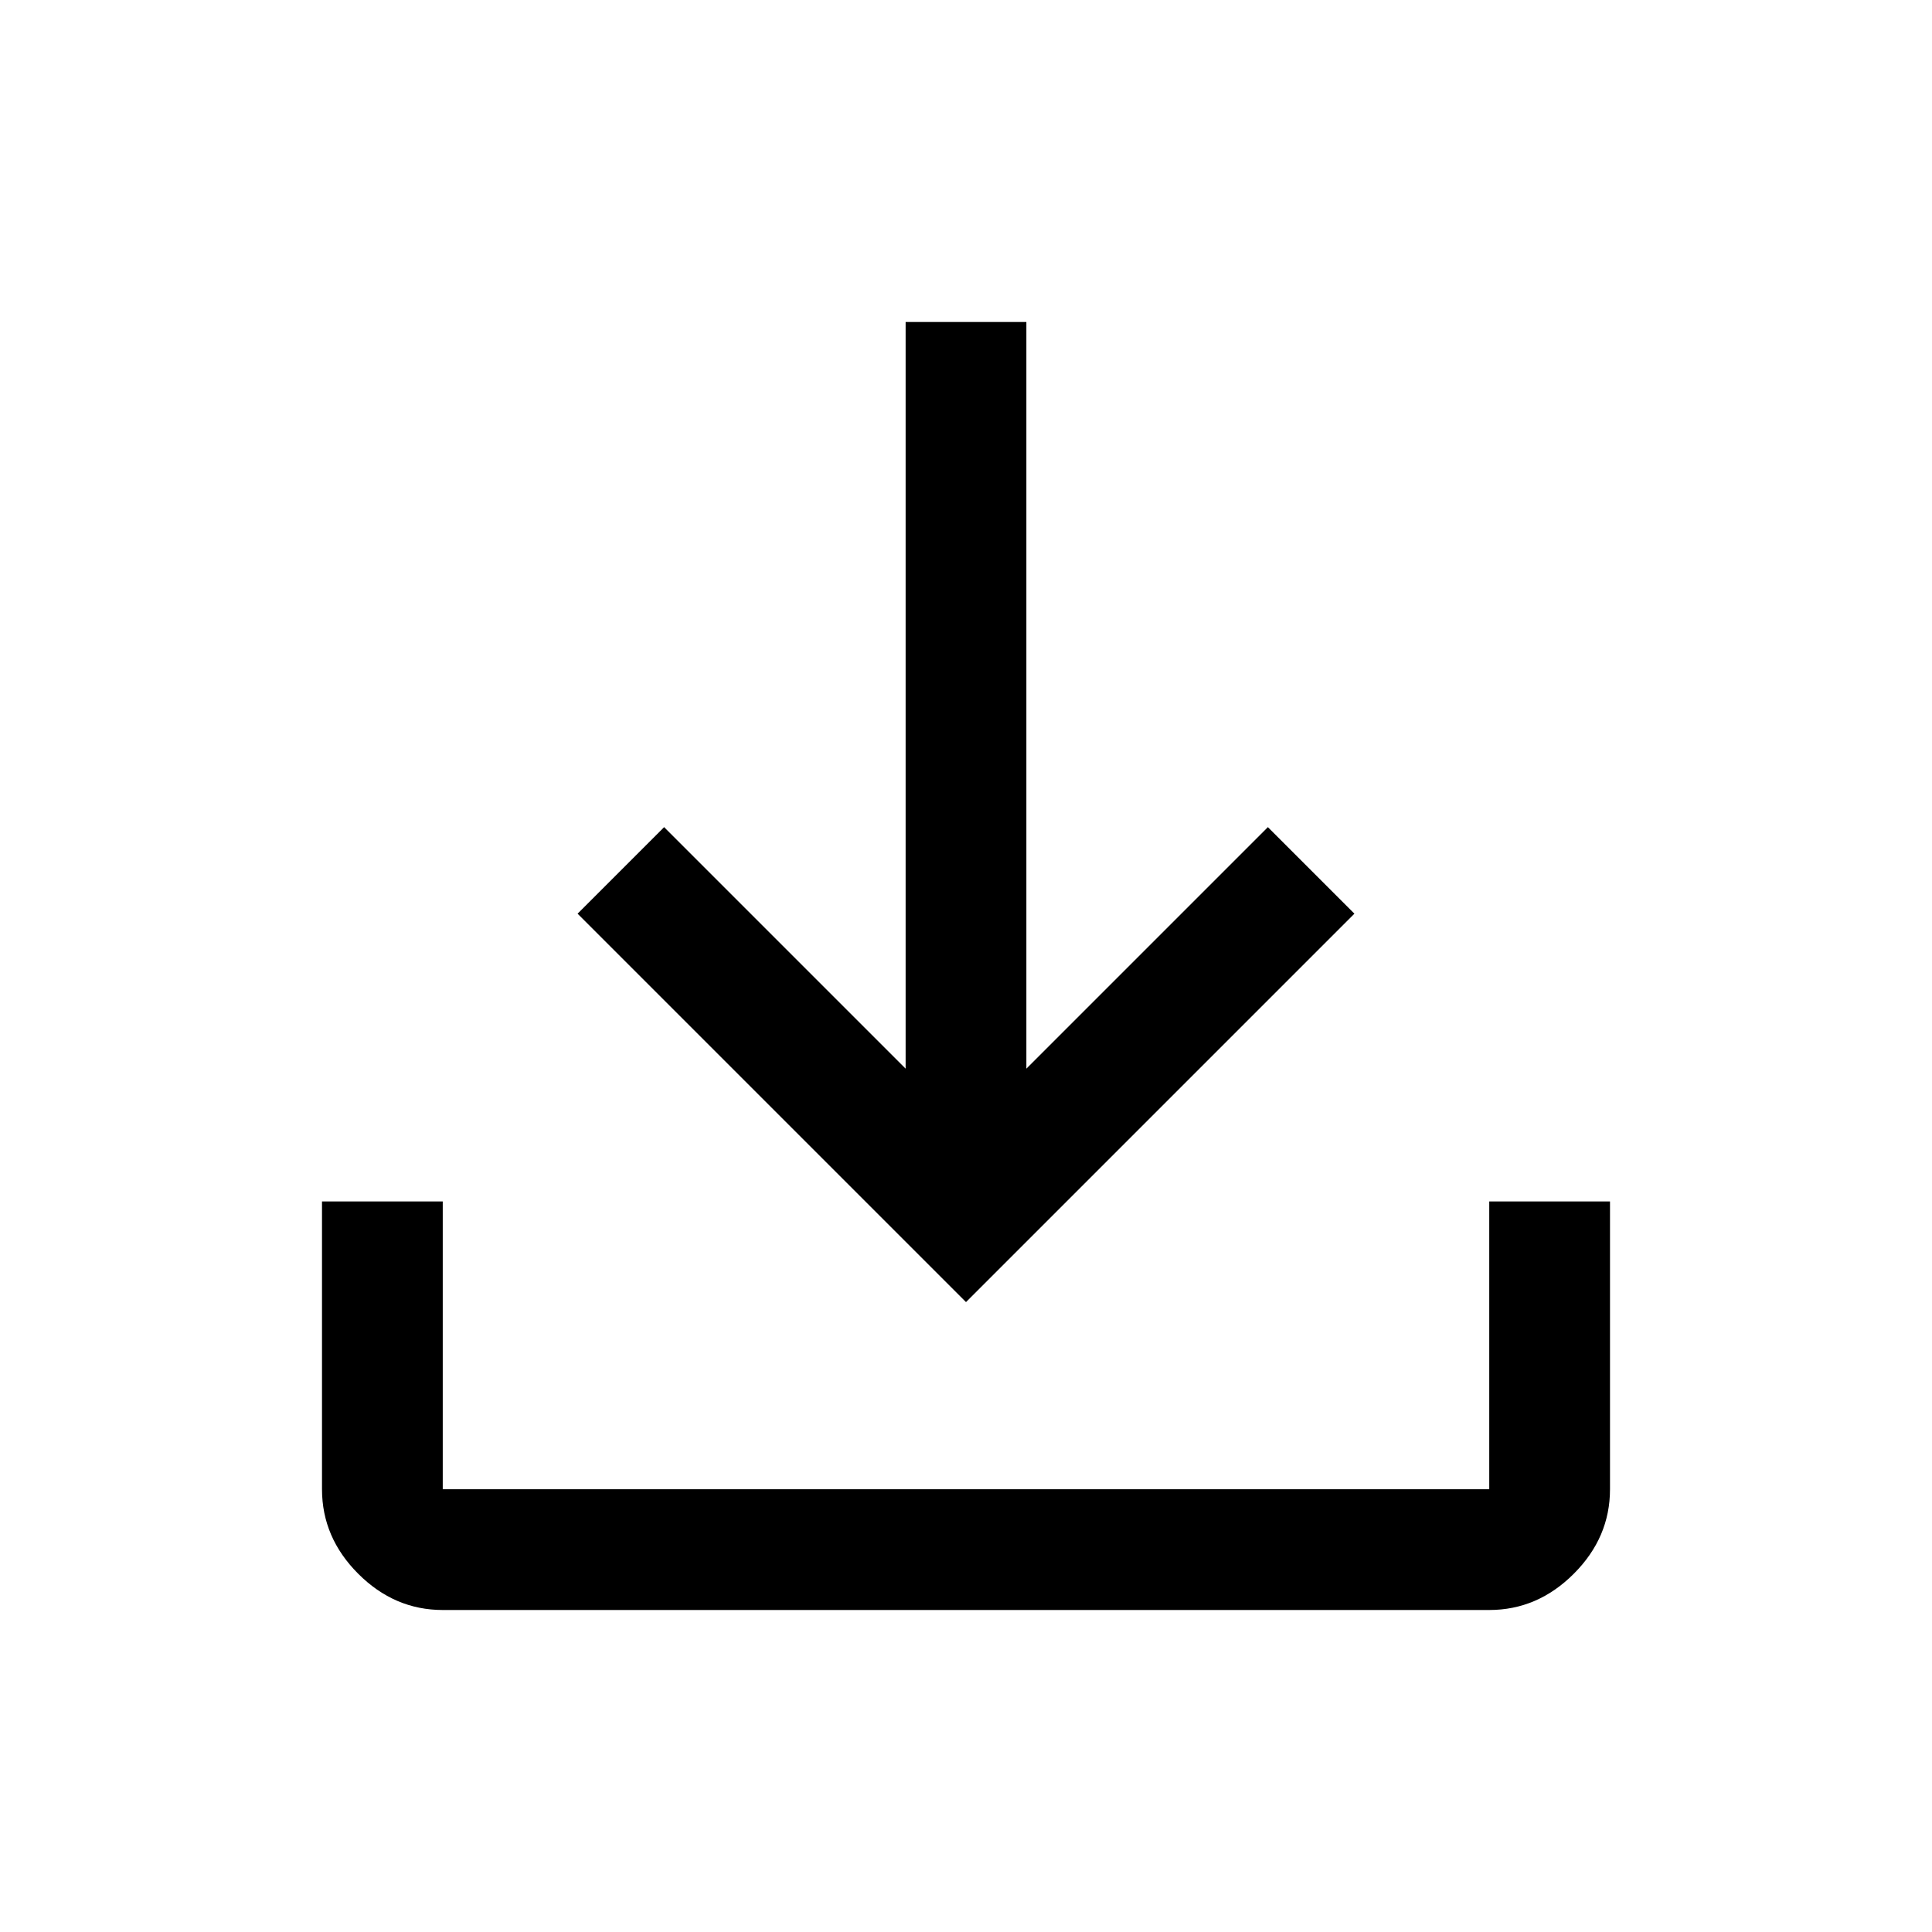
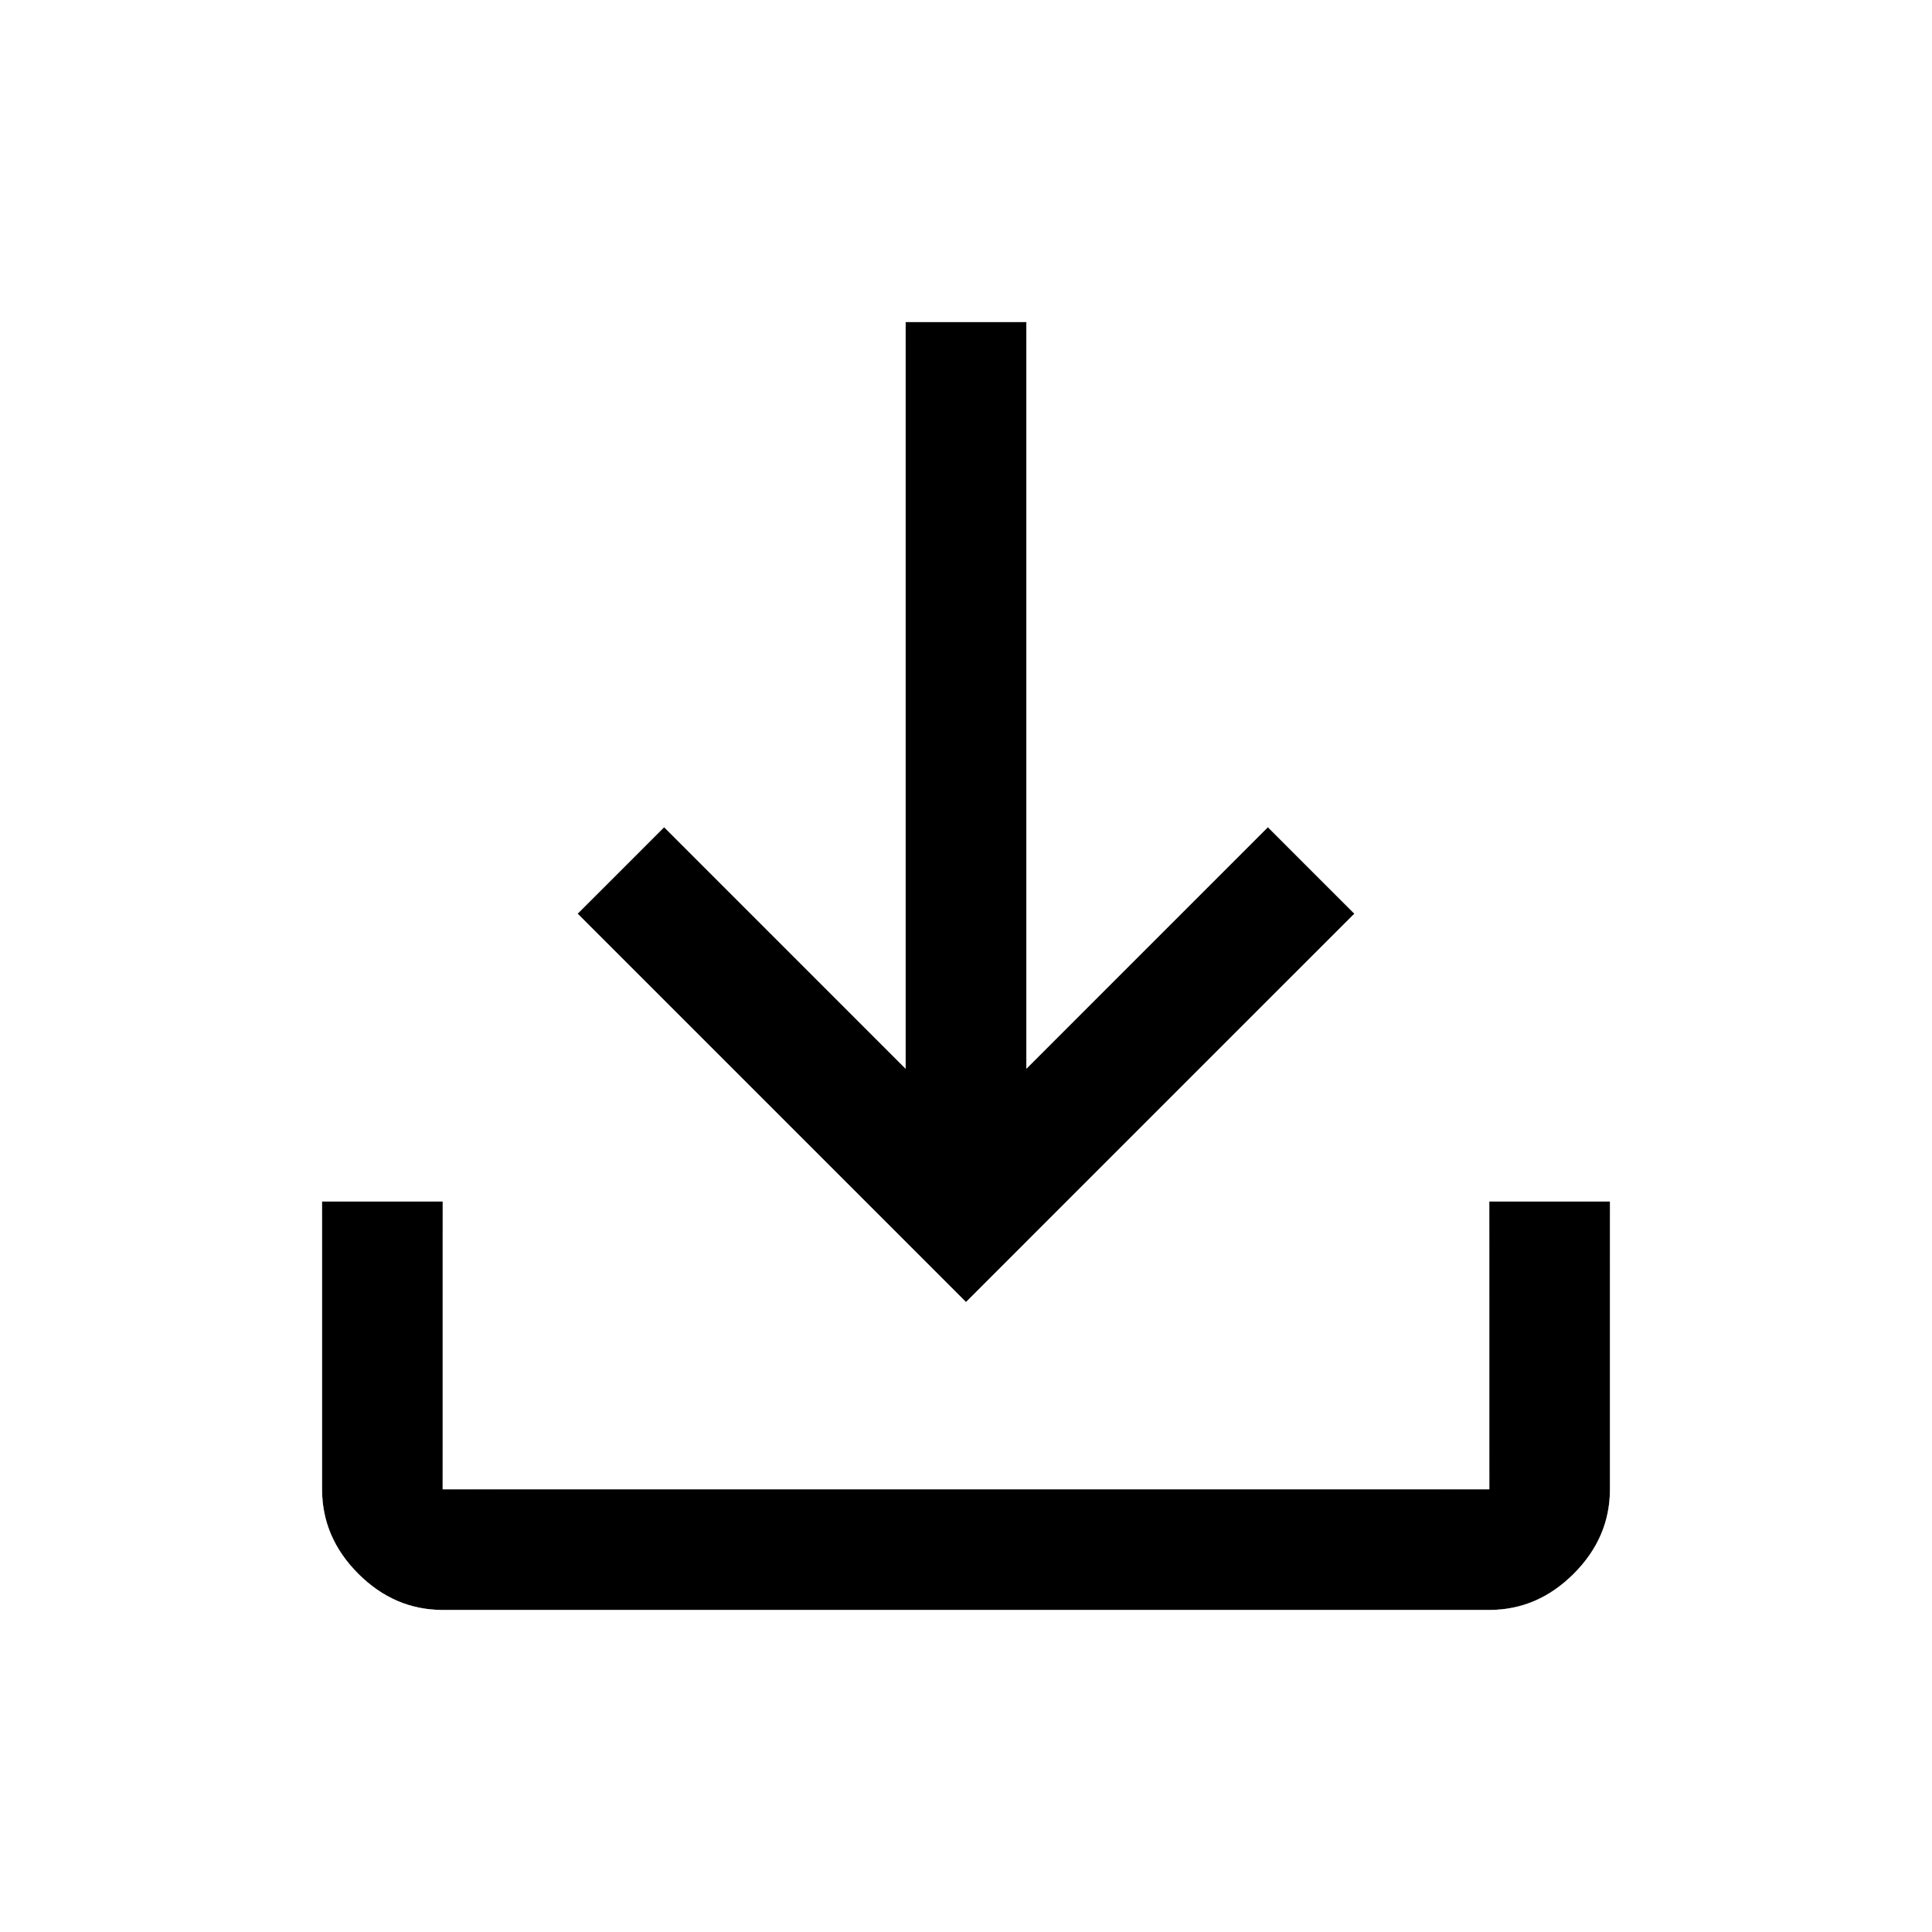
- <svg xmlns="http://www.w3.org/2000/svg" height="48" width="48">
+ <svg xmlns="http://www.w3.org/2000/svg" height="48" width="48" filter="drop-shadow(0px 0px 1px white)">
  <path d="M11 40q-1.2 0-2.1-.9Q8 38.2 8 37v-7.15h3V37h26v-7.15h3V37q0 1.2-.9 2.1-.9.9-2.1.9Zm13-7.65-9.65-9.65 2.15-2.15 6 6V8h3v18.55l6-6 2.15 2.15Z" />
</svg>
